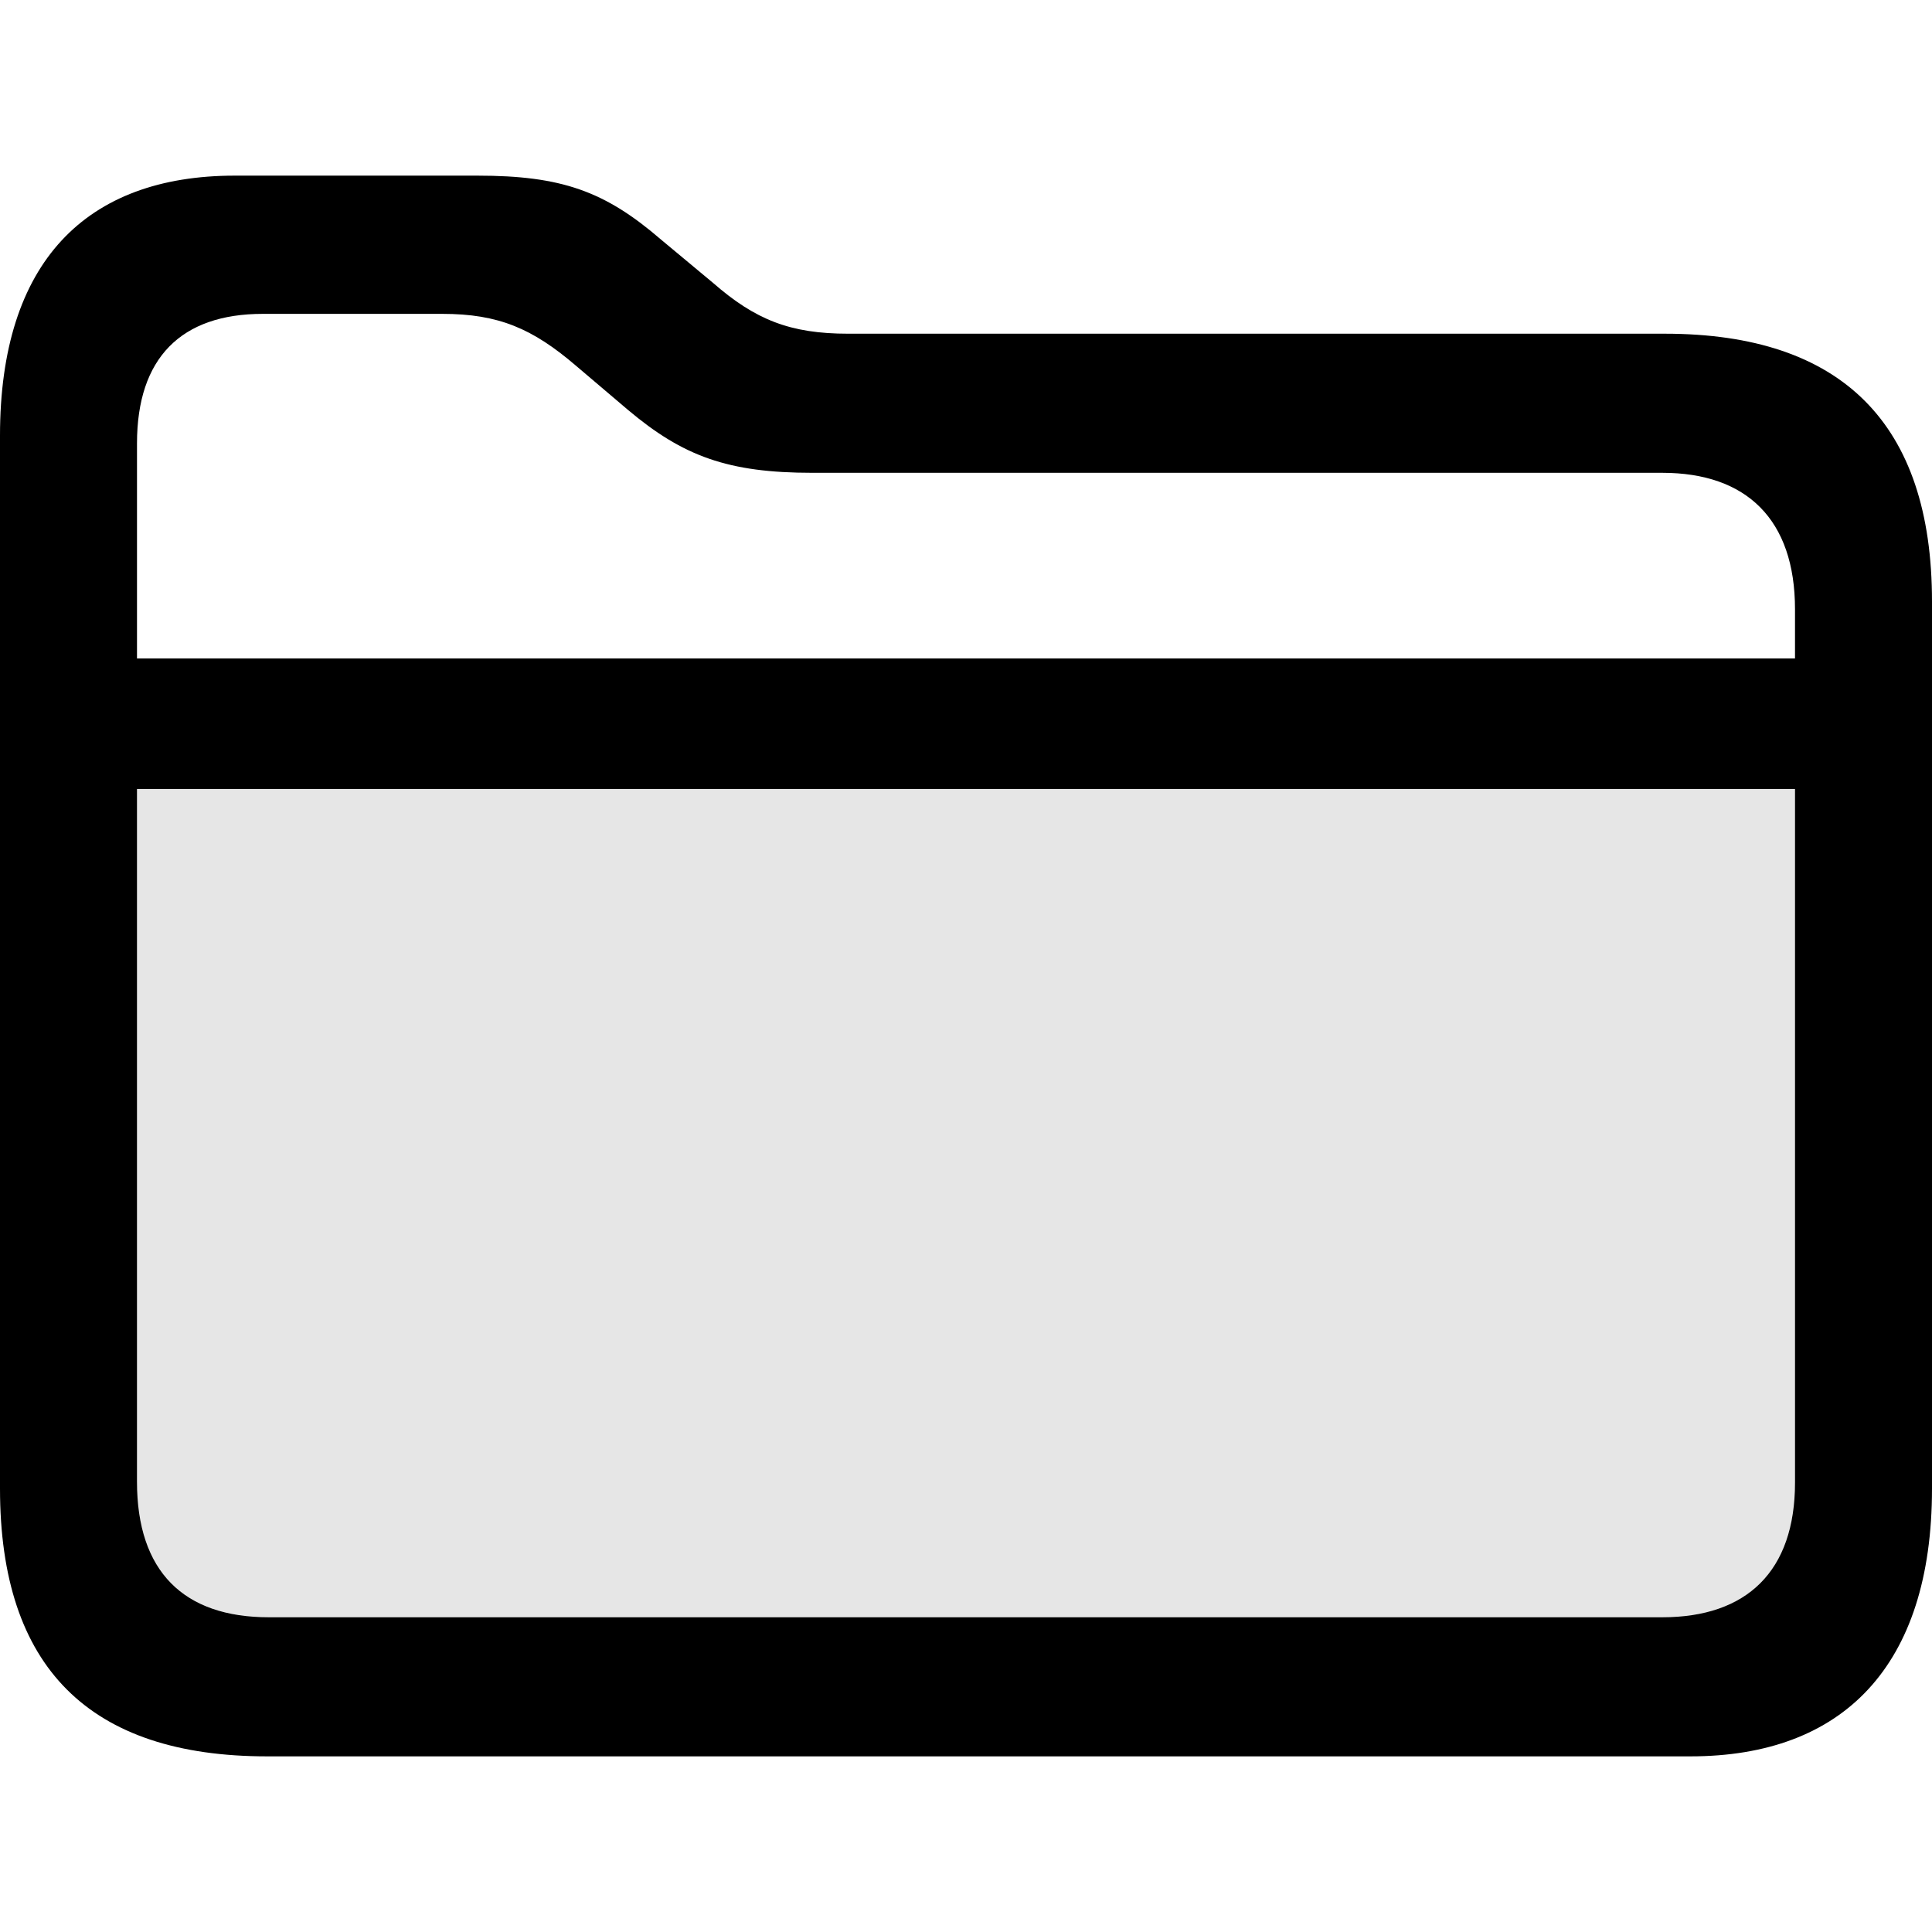
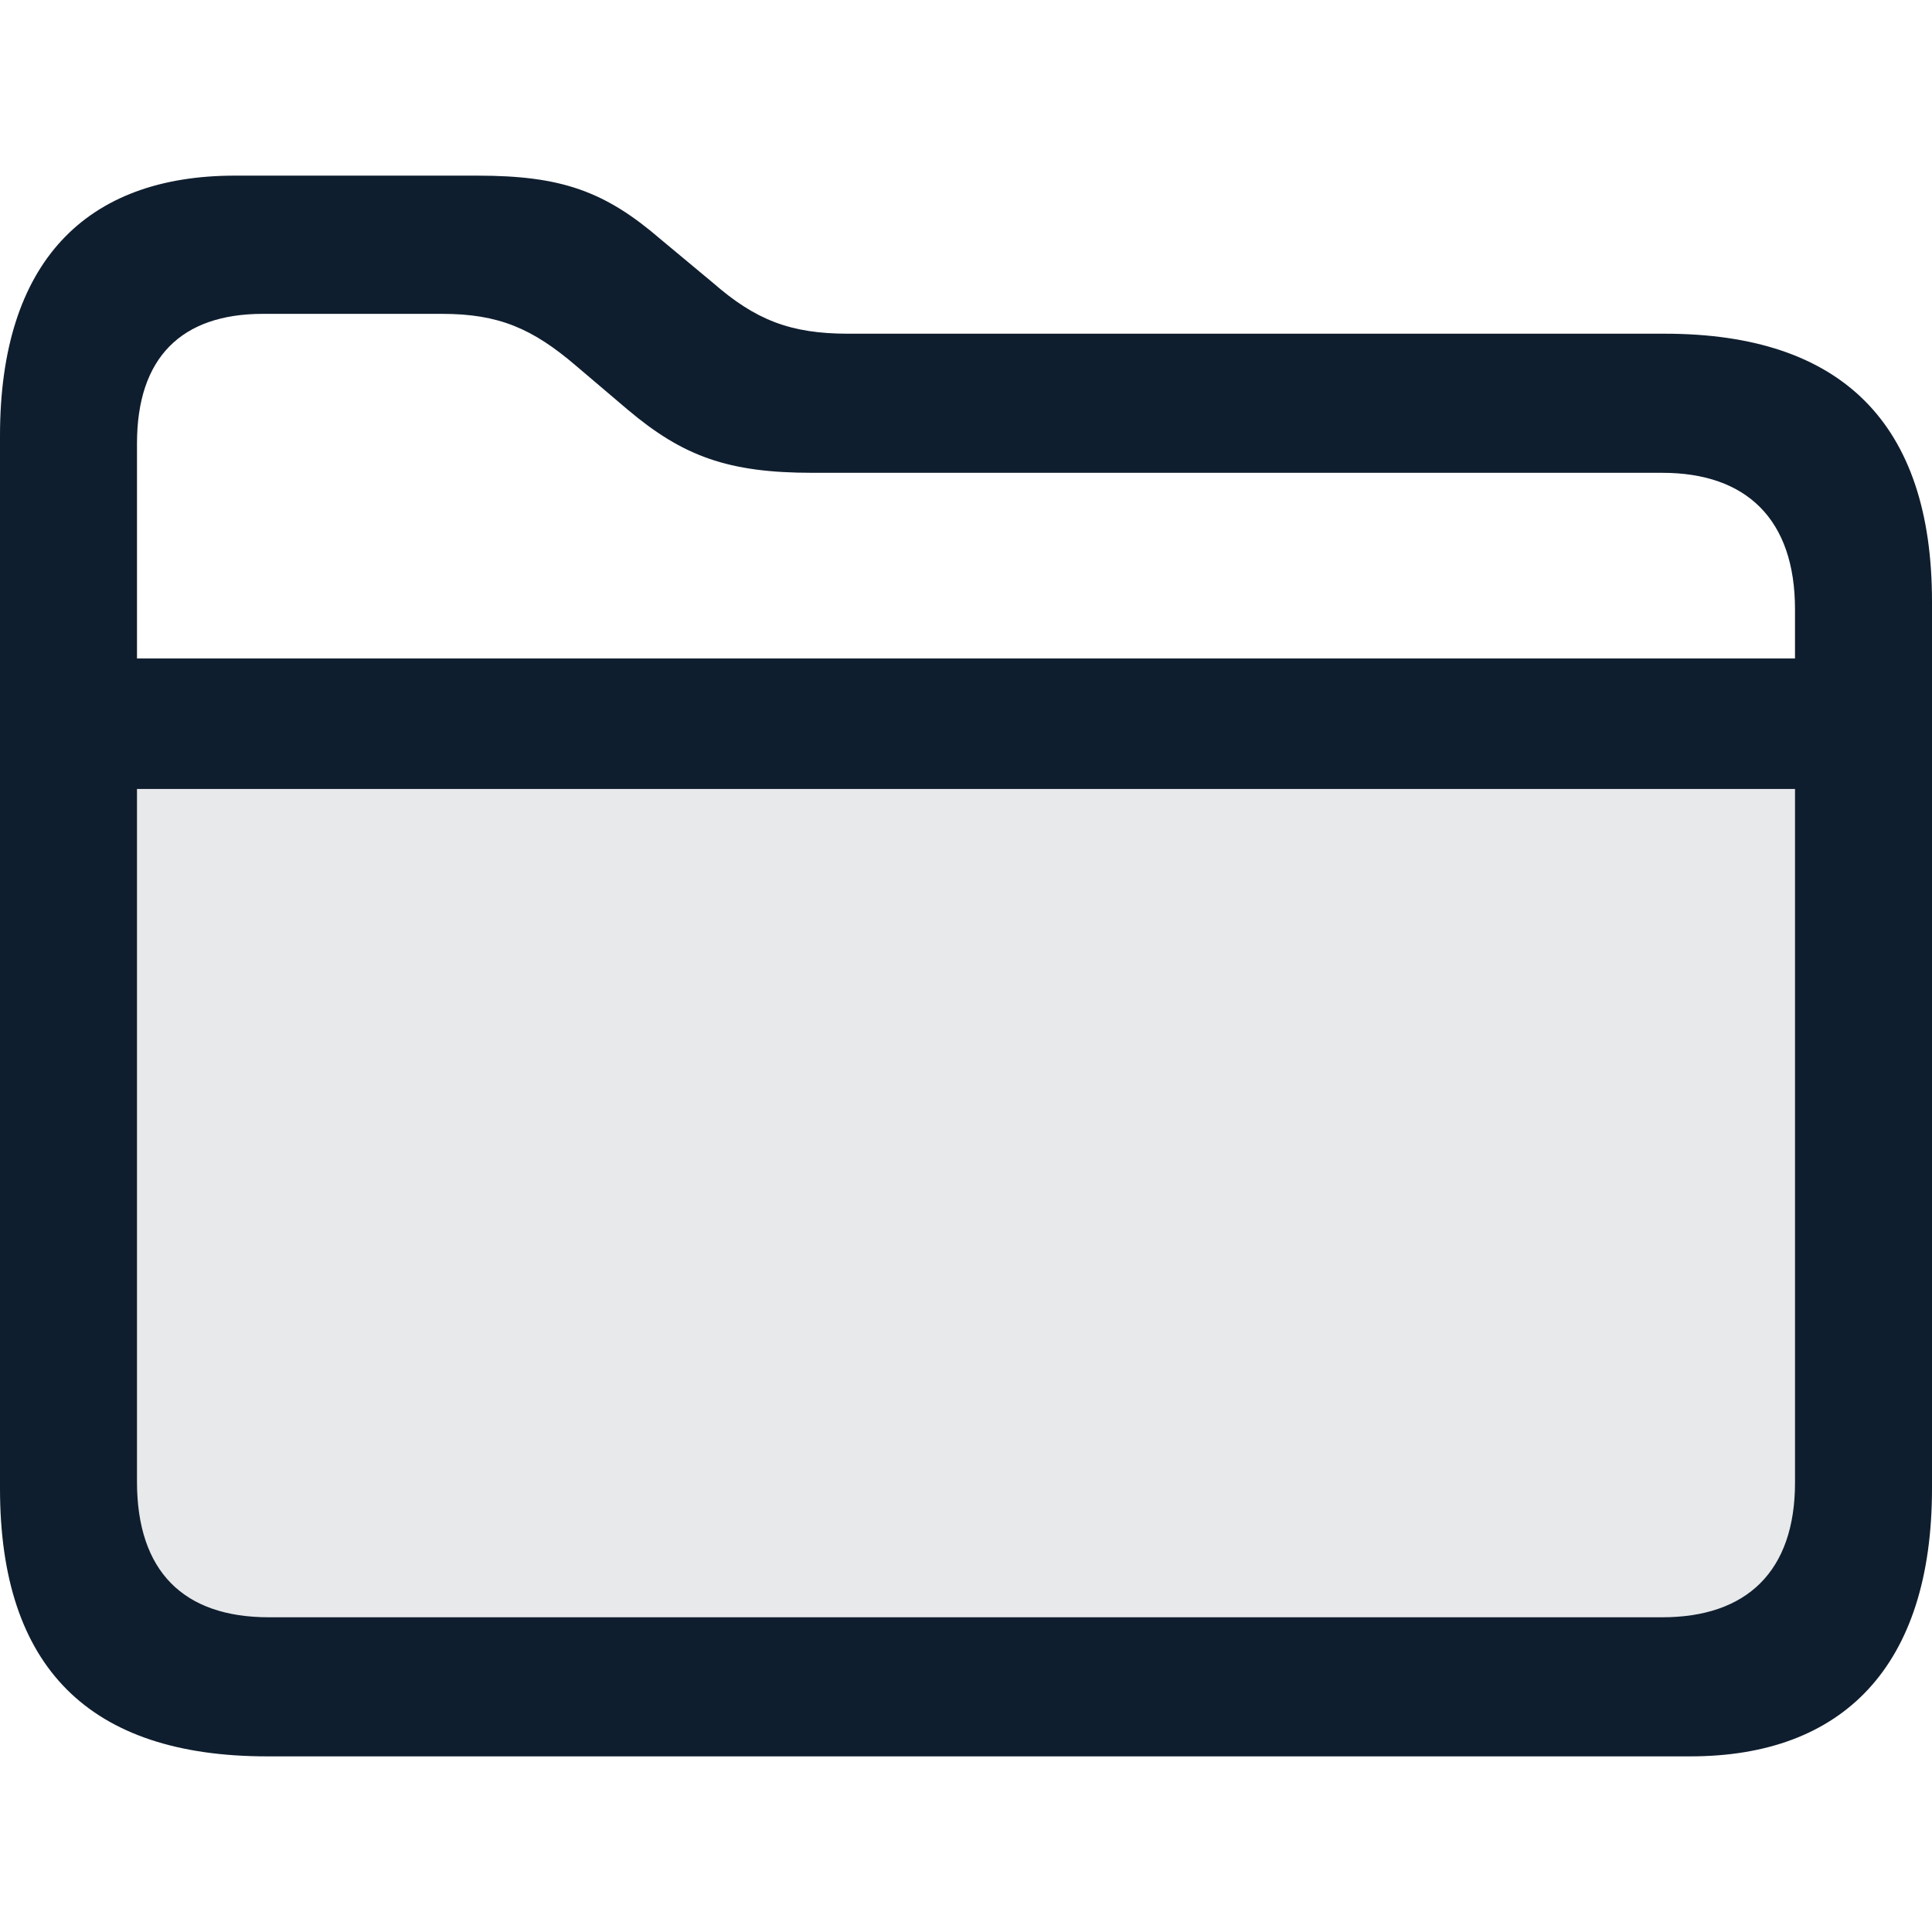
<svg xmlns="http://www.w3.org/2000/svg" width="22" height="22" viewBox="0 0 22 22">
-   <g fill-rule="evenodd">
-     <path fill-rule="nonzero" d="M3.042,20 L19.249,20 C20.983,20 22,18.977 22,16.951 L22,6.849 C22,4.823 20.973,3.8 18.958,3.8 L9.658,3.8 C9,3.8 8.602,3.643 8.118,3.22 L7.527,2.728 C6.888,2.177 6.394,2 5.435,2 L2.674,2 C0.978,2 0,2.984 0,4.961 L0,16.951 C0,18.987 1.017,20 3.042,20 Z M1.56,5.049 C1.56,4.075 2.063,3.574 2.993,3.574 L5.037,3.574 C5.677,3.574 6.064,3.741 6.558,4.164 L7.149,4.666 C7.779,5.197 8.292,5.384 9.251,5.384 L18.929,5.384 C19.888,5.384 20.44,5.915 20.44,6.938 L20.44,7.498 L1.56,7.498 L1.56,5.049 Z M3.061,18.416 C2.092,18.416 1.56,17.895 1.56,16.872 L1.56,8.984 L20.44,8.984 L20.44,16.882 C20.44,17.895 19.888,18.416 18.929,18.416 L3.061,18.416 Z" />
-     <path d="M20.44,8.984 L20.44,16.882 C20.44,17.895 19.888,18.416 18.929,18.416 L3.061,18.416 C2.092,18.416 1.56,17.895 1.56,16.872 L1.56,8.984 L20.44,8.984 Z" opacity=".1" />
+   <g fill="none" fill-rule="evenodd">
+     <path fill="#0F1E2E" fill-rule="nonzero" d="M3.042,20 L19.249,20 C20.983,20 22,18.977 22,16.951 L22,6.849 C22,4.823 20.973,3.8 18.958,3.8 L9.658,3.8 C9,3.8 8.602,3.643 8.118,3.22 L7.527,2.728 C6.888,2.177 6.394,2 5.435,2 L2.674,2 C0.978,2 0,2.984 0,4.961 L0,16.951 C0,18.987 1.017,20 3.042,20 Z M1.56,5.049 C1.56,4.075 2.063,3.574 2.993,3.574 L5.037,3.574 C5.677,3.574 6.064,3.741 6.558,4.164 L7.149,4.666 C7.779,5.197 8.292,5.384 9.251,5.384 L18.929,5.384 C19.888,5.384 20.44,5.915 20.44,6.938 L20.44,7.498 L1.56,7.498 L1.56,5.049 Z M3.061,18.416 C2.092,18.416 1.56,17.895 1.56,16.872 L1.56,8.984 L20.44,8.984 L20.44,16.882 C20.44,17.895 19.888,18.416 18.929,18.416 L3.061,18.416 Z" />
+     <path fill="#0F1E2E" d="M20.44,8.984 L20.44,16.882 C20.44,17.895 19.888,18.416 18.929,18.416 L3.061,18.416 C2.092,18.416 1.56,17.895 1.56,16.872 L1.56,8.984 L20.44,8.984 Z" opacity=".1" />
  </g>
</svg>
